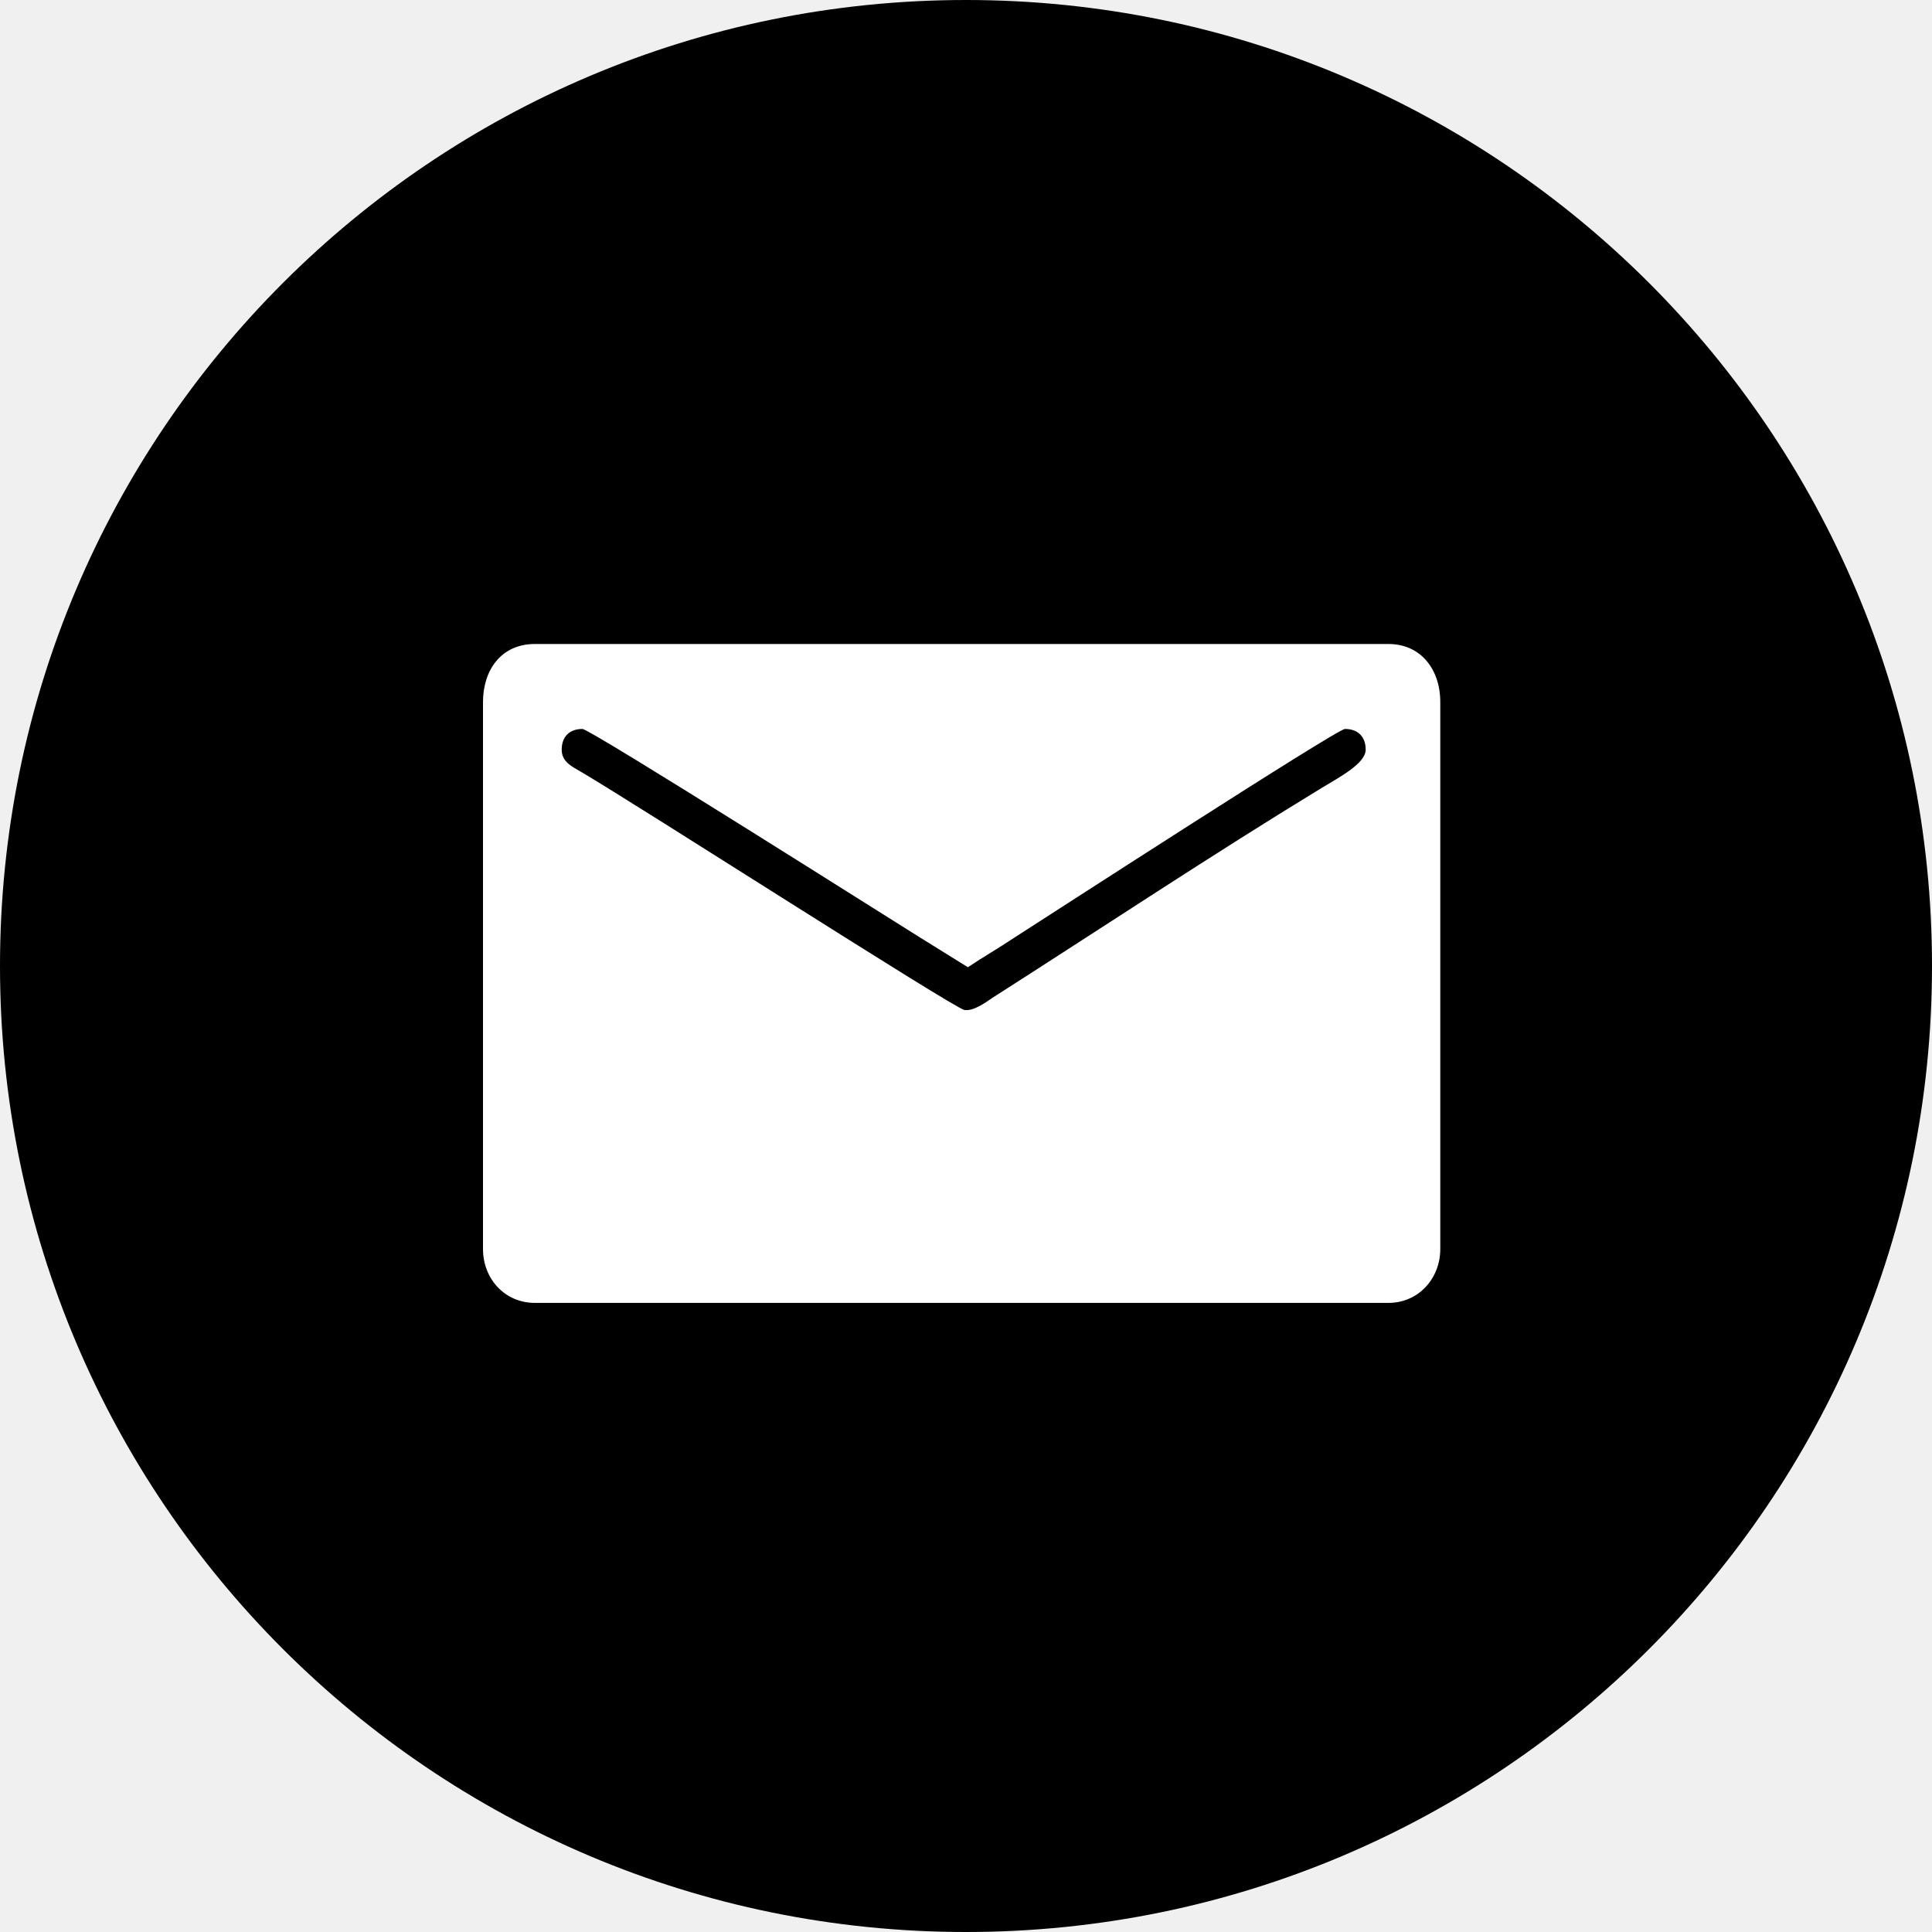
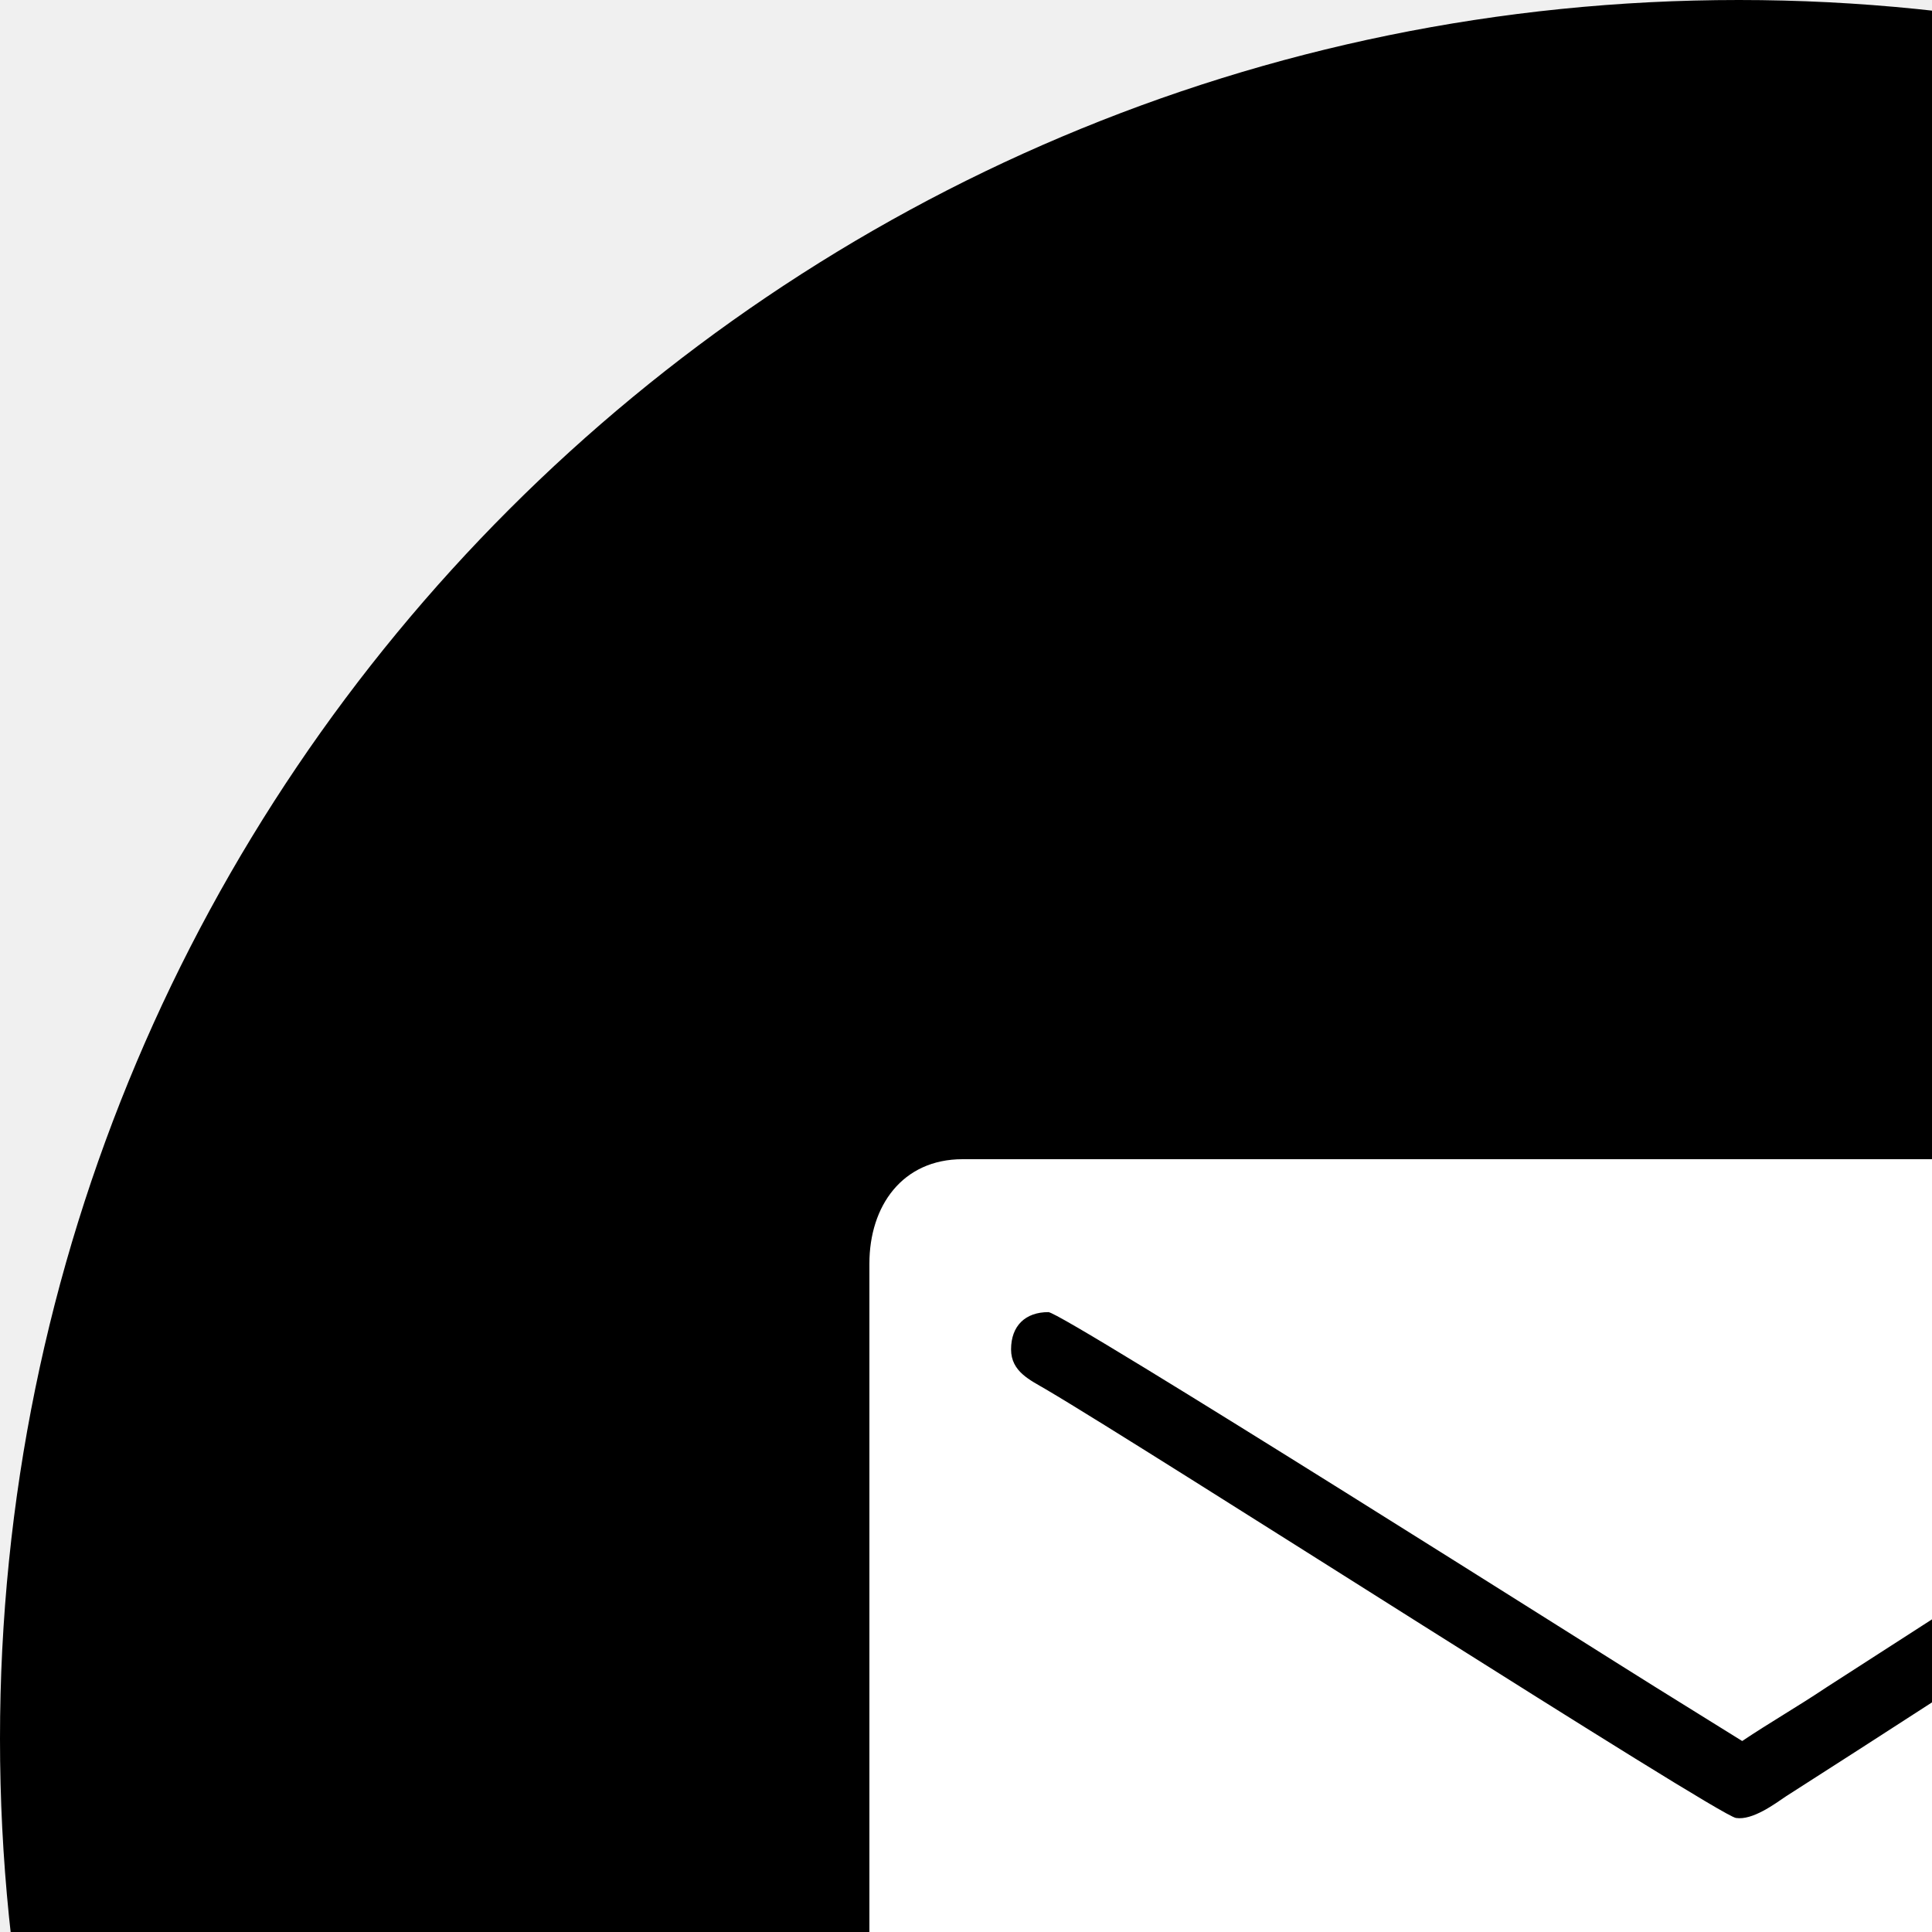
- <svg xmlns="http://www.w3.org/2000/svg" viewBox="0 0 72 72" version="1.1">
+ <svg xmlns="http://www.w3.org/2000/svg" viewBox="0 0 40 40" version="1.1">
  <defs />
  <g id="Page-1" stroke="none" stroke-width="1" fill="none" fill-rule="evenodd">
    <g id="Social-Icons---Circle" transform="translate(-376, -1387)">
      <g id="Email" transform="translate(376, 1387)">
        <path d="M36,72 L36,72 C55.882,72 72,55.882 72,36 L72,36 C72,16.118 55.882,-3.65231026e-15 36,0 L36,0 C16.118,3.65231026e-15 -2.4348735e-15,16.118 0,36 L0,36 C2.4348735e-15,55.882 16.118,72 36,72 Z" id="Oval" fill="#000000" />
        <path d="M18,26.162 L18,46.548 C18,47.657 18.812,48.555 19.93,48.555 L51.745,48.555 C52.862,48.555 53.675,47.646 53.675,46.548 L53.675,26.162 C53.675,24.945 52.948,24 51.745,24 L19.93,24 C18.681,24 18,24.969 18,26.162 M20.933,27.938 C20.933,27.447 21.231,27.166 21.706,27.166 C21.999,27.166 33.56,34.491 34.26,34.921 L36.07,36.046 C36.643,35.662 37.219,35.333 37.814,34.935 C39.027,34.159 49.825,27.166 50.122,27.166 C50.599,27.166 50.895,27.447 50.895,27.938 C50.895,28.458 49.893,28.975 49.24,29.373 C45.139,31.872 41.04,34.597 36.98,37.189 C36.743,37.349 36.285,37.692 35.941,37.639 C35.558,37.58 23.794,30.022 21.653,28.764 C21.332,28.574 20.933,28.401 20.933,27.938" fill="#FFFFFF" />
      </g>
    </g>
  </g>
</svg>
